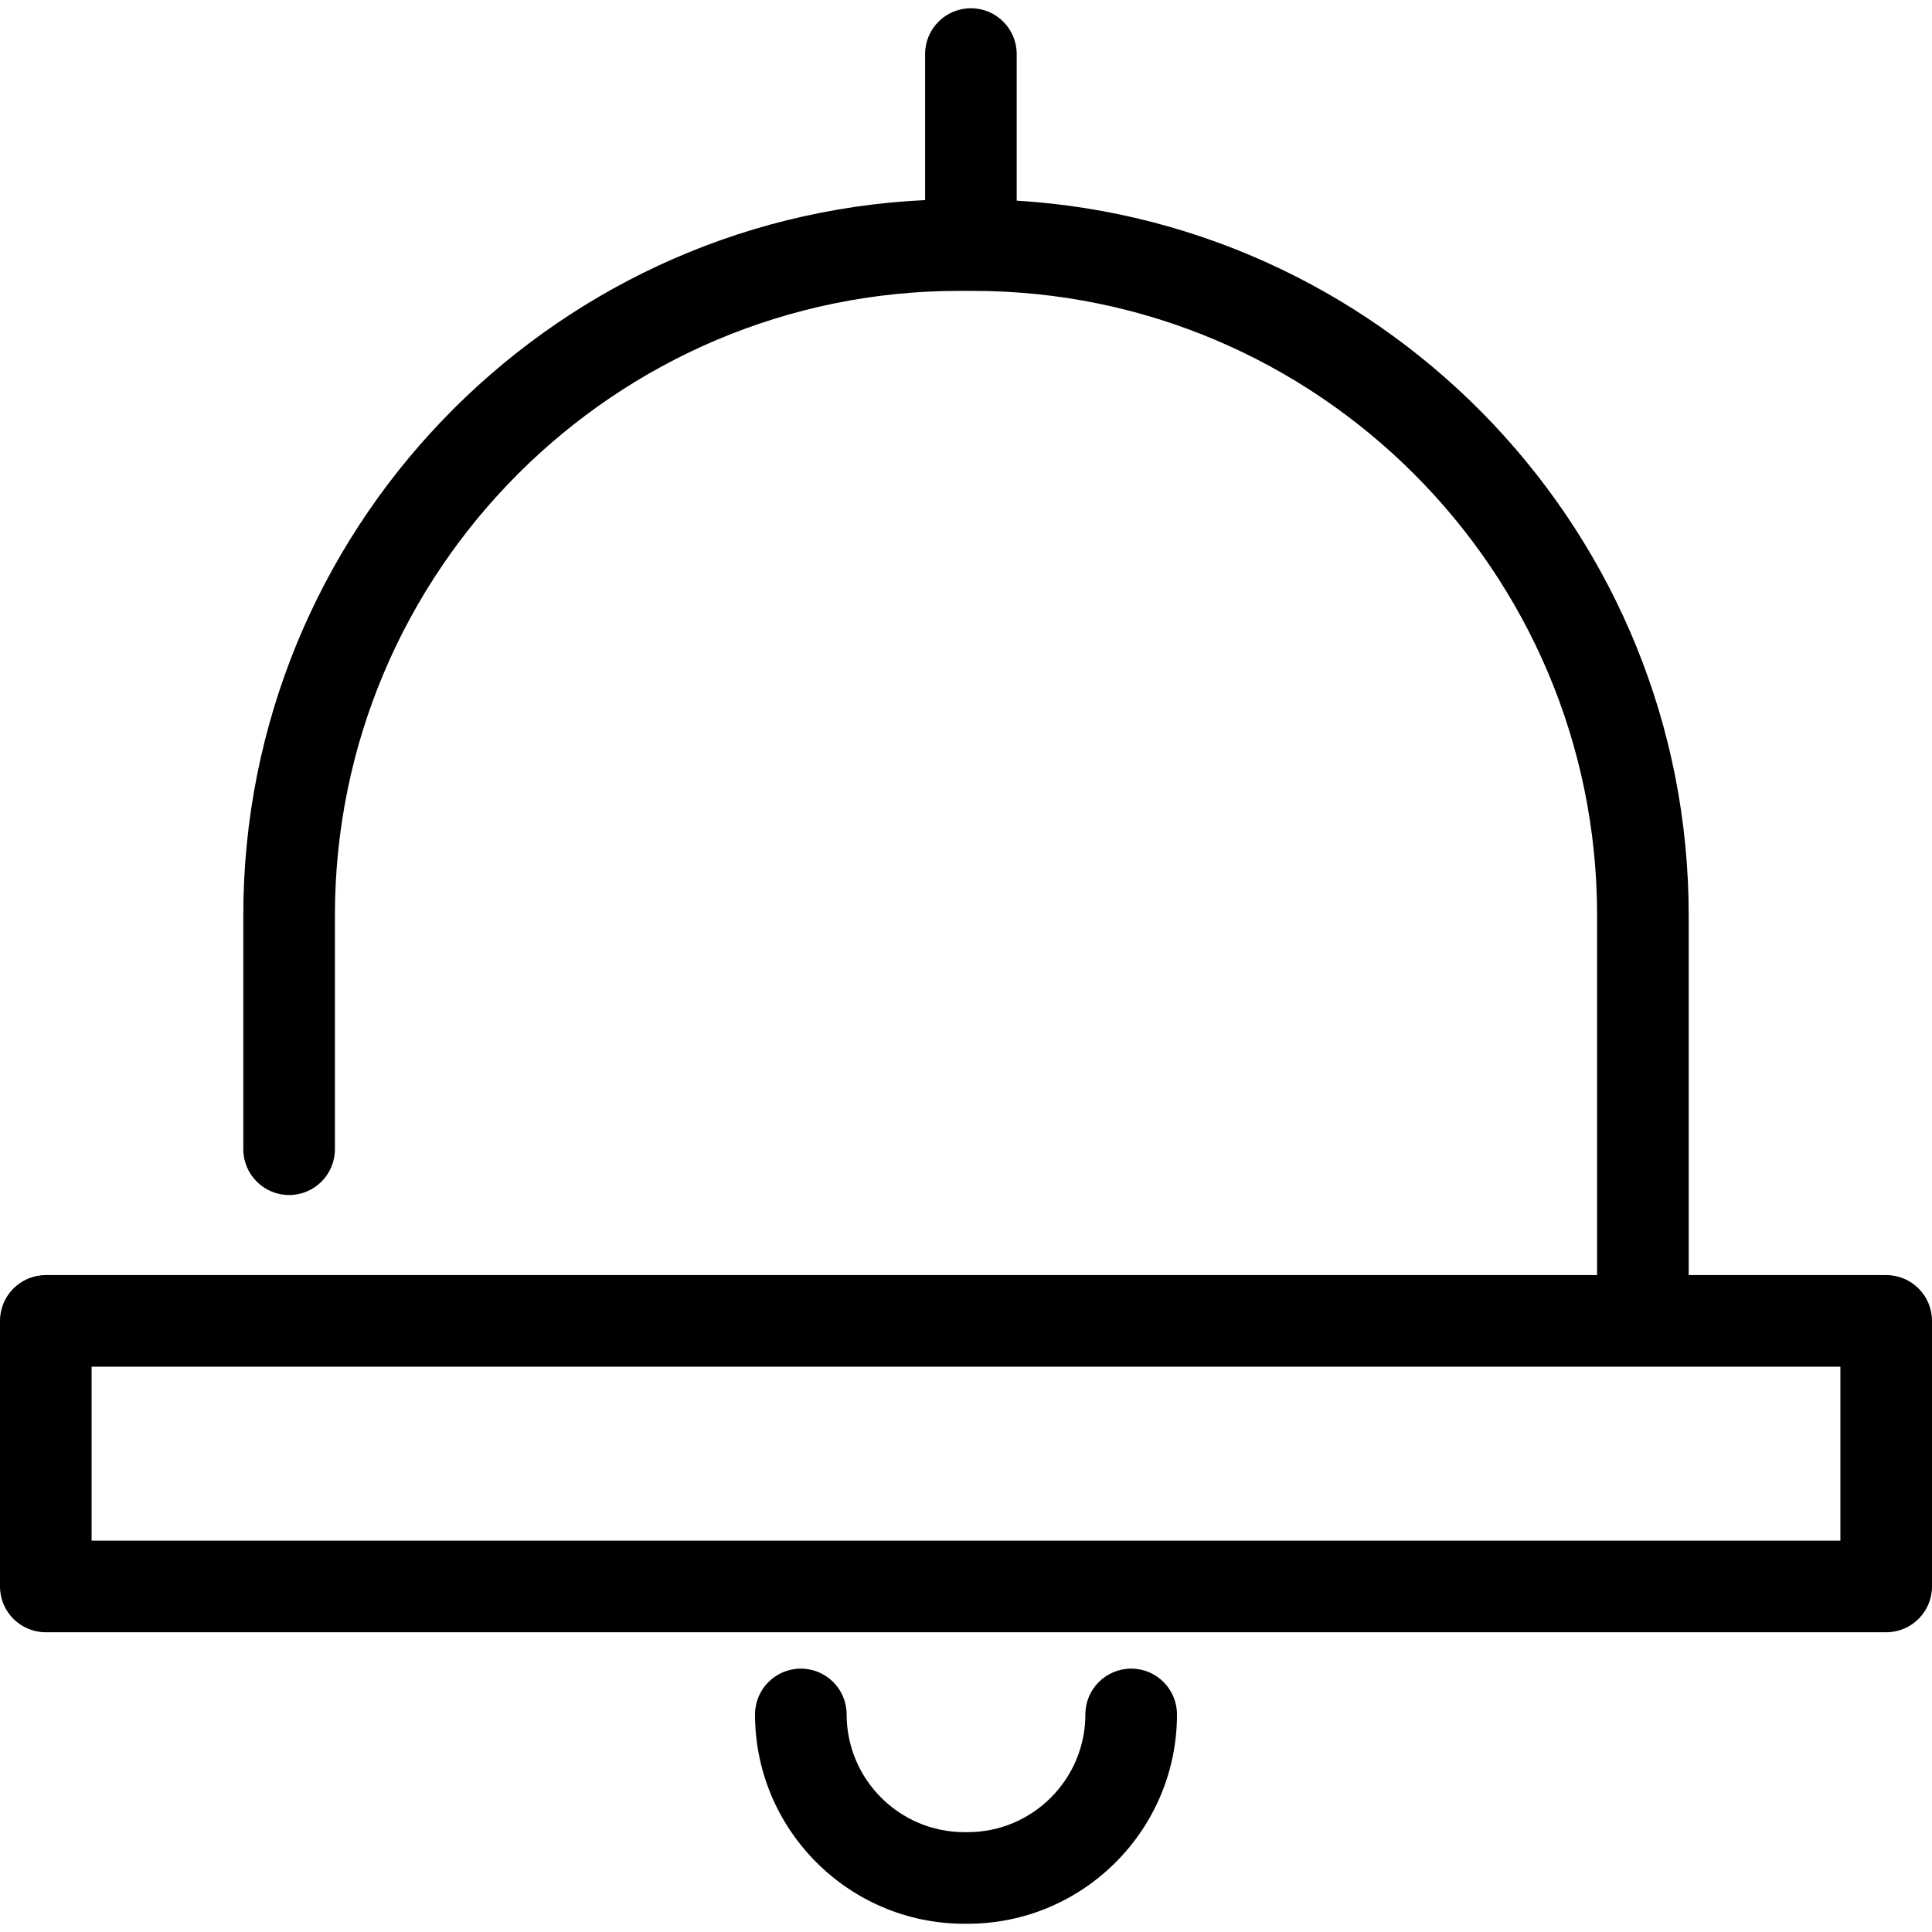
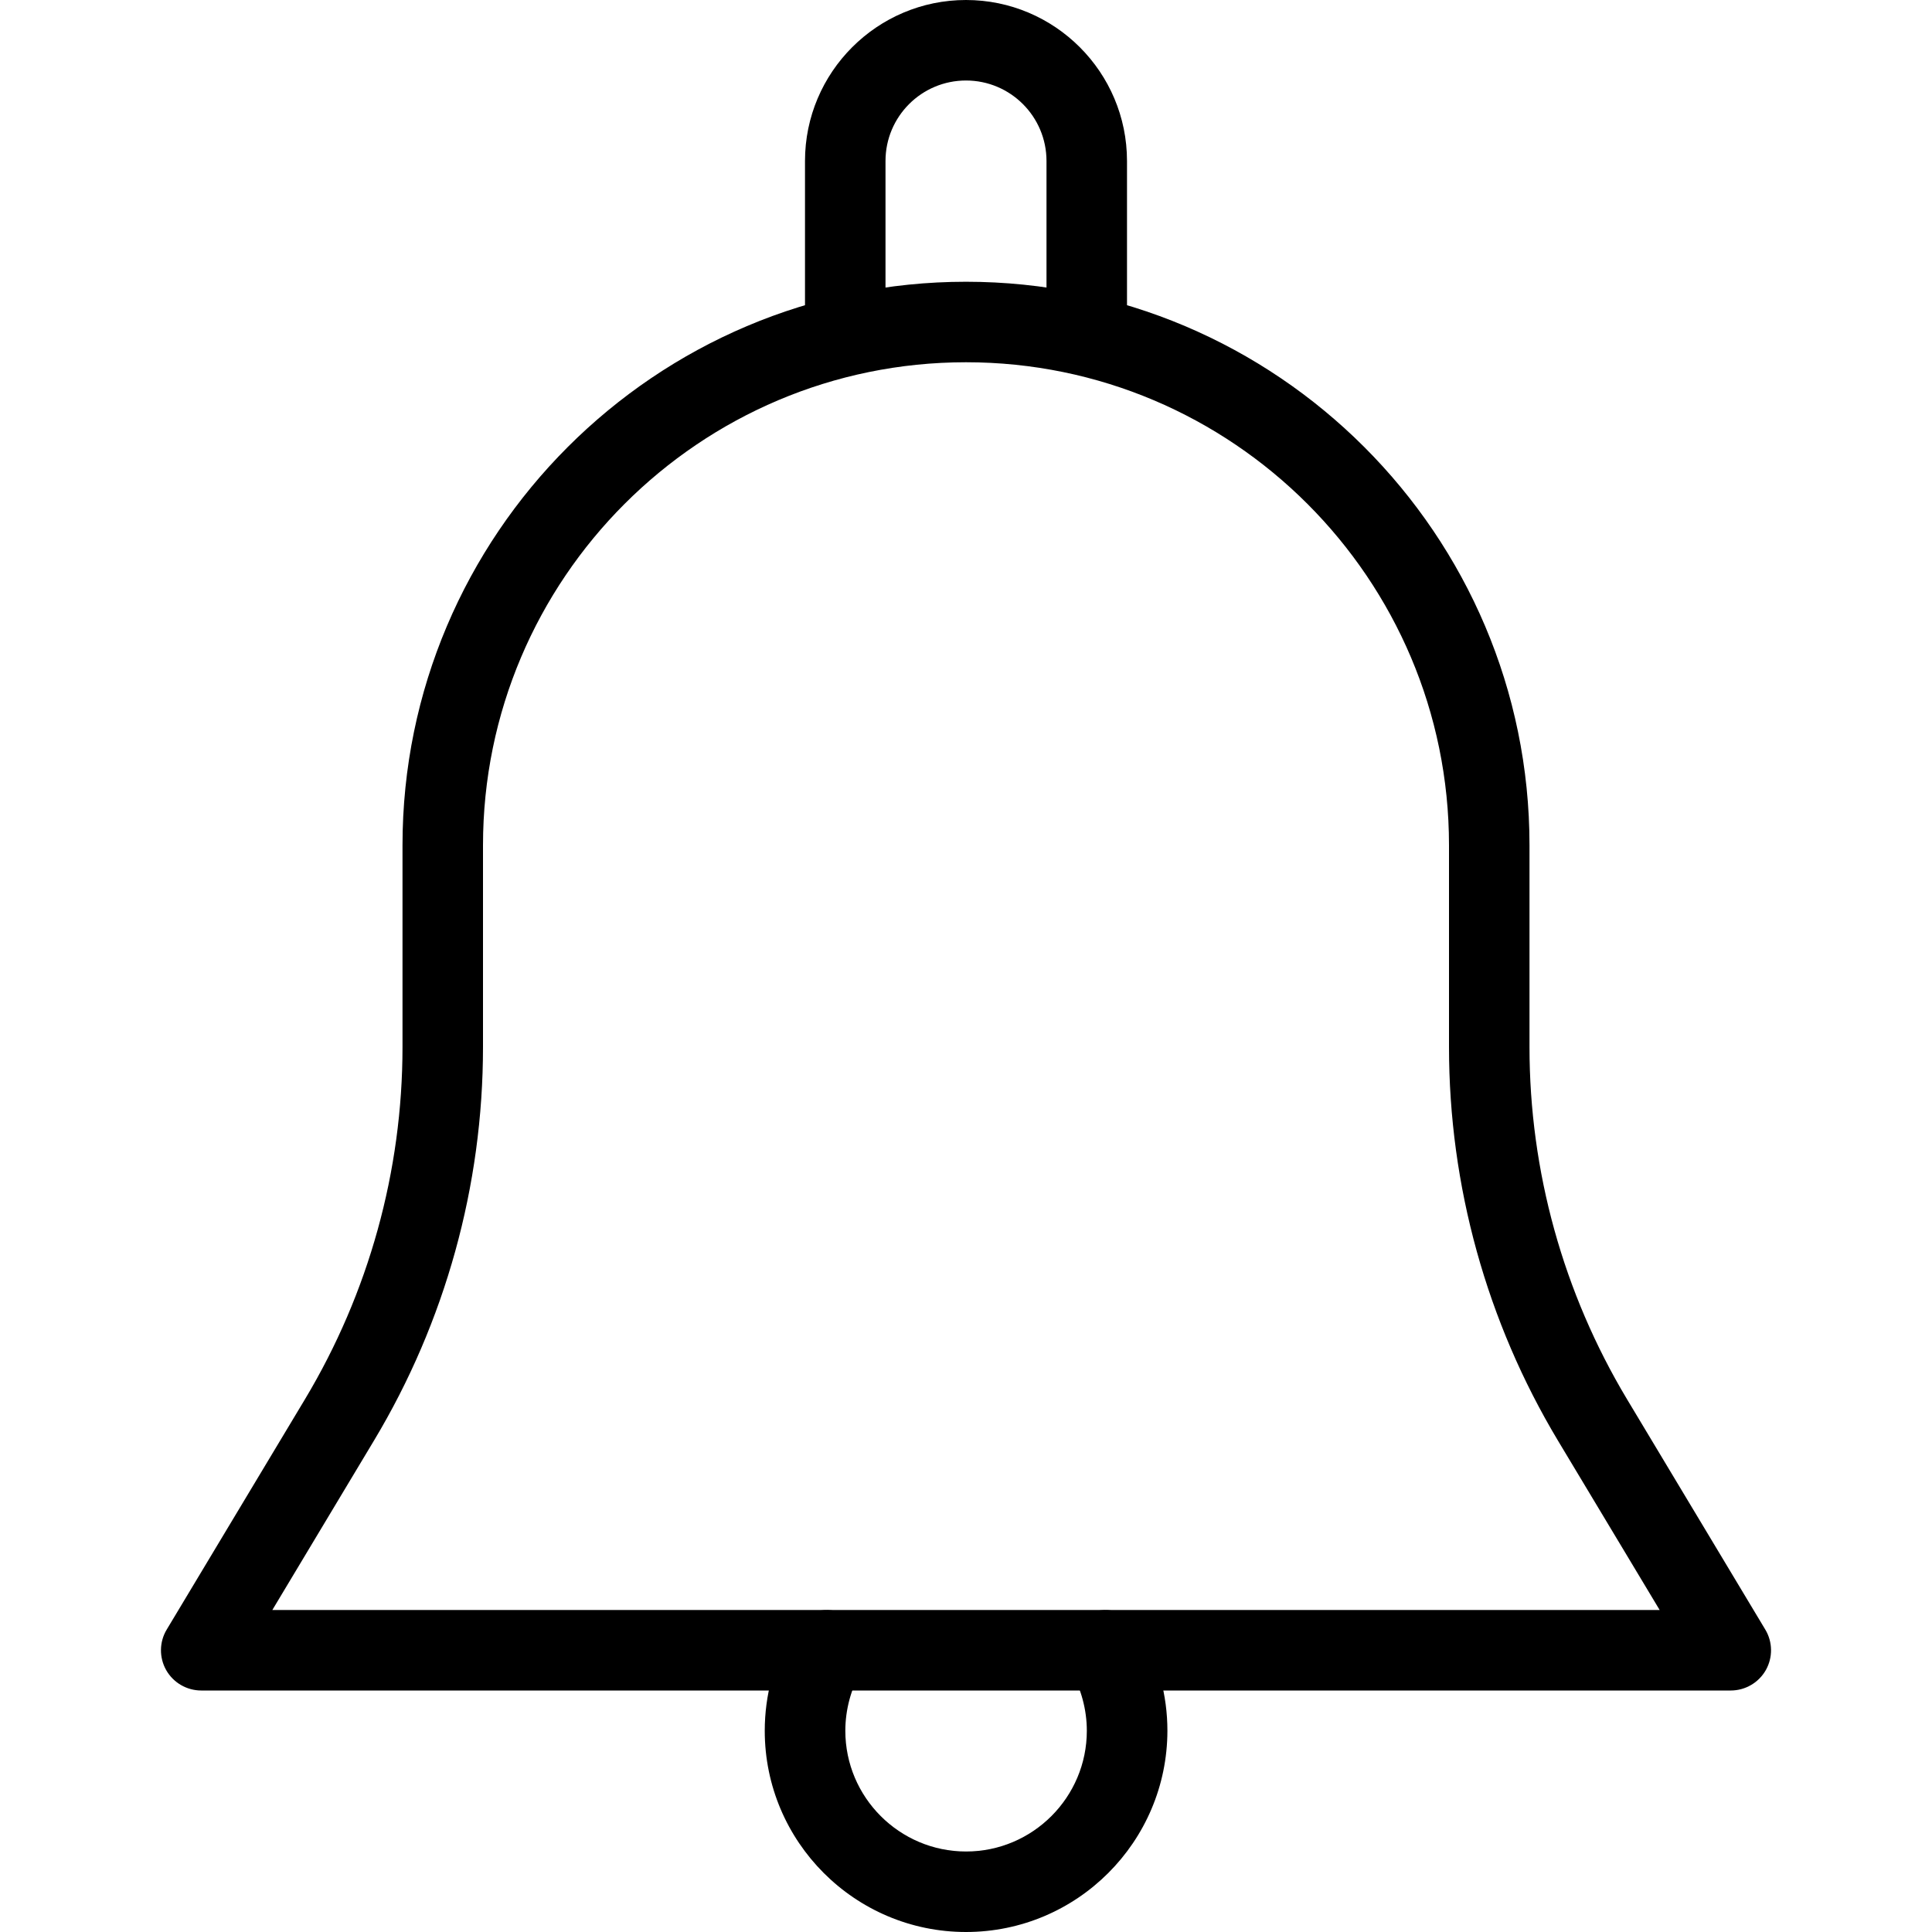
- <svg xmlns="http://www.w3.org/2000/svg" version="1.1" id="Capa_1" x="0px" y="0px" viewBox="0 0 253.071 253.071" style="enable-background:new 0 0 253.071 253.071;" xml:space="preserve">
+ <svg xmlns="http://www.w3.org/2000/svg" version="1.1" id="Capa_1" x="0px" y="0px" viewBox="0 0 512 512" style="enable-background:new 0 0 512 512;" xml:space="preserve">
  <g>
-     <path d="M247.071,167.022h-25.87V119.88c0-49.777-38.985-90.614-88.024-93.598V7.081c0-3.313-2.687-6-6-6s-6,2.687-6,6v19.13   c-49.641,2.342-89.306,43.46-89.306,93.67v30.655c0,3.313,2.687,6,6,6s6-2.687,6-6V119.88c0-45.093,36.686-81.779,81.778-81.779   h1.773c45.093,0,81.779,36.687,81.779,81.779v47.142H6c-3.313,0-6,2.687-6,6v34.788c0,3.313,2.687,6,6,6h241.071   c3.313,0,6-2.687,6-6v-34.788C253.071,169.708,250.385,167.022,247.071,167.022z M241.071,201.81H12v-22.788h229.071V201.81z" />
-     <path d="M148.172,218.571c-3.313,0-6,2.687-6,6c0,8.503-6.917,15.42-15.42,15.42h-0.433c-8.502,0-15.419-6.917-15.419-15.42   c0-3.313-2.687-6-6-6s-6,2.687-6,6c0,15.119,12.3,27.42,27.419,27.42h0.433c15.12,0,27.42-12.301,27.42-27.42   C154.172,221.257,151.485,218.571,148.172,218.571z" />
+     <g>
+       <path d="M467.819,431.851l-36.651-61.056c-16.896-28.181-25.835-60.437-25.835-93.312V224    c0-82.325-67.008-149.333-149.333-149.333S106.667,141.675,106.667,224v53.483c0,32.875-8.939,65.131-25.835,93.312    l-36.651,61.056c-1.984,3.285-2.027,7.403-0.149,10.731c1.899,3.349,5.461,5.419,9.301,5.419h405.333    c3.84,0,7.403-2.069,9.301-5.419C469.845,439.253,469.803,435.136,467.819,431.851z M72.171,426.667l26.944-44.907    C118.016,350.272,128,314.219,128,277.483V224c0-70.592,57.408-128,128-128s128,57.408,128,128v53.483    c0,36.736,9.984,72.789,28.864,104.277l26.965,44.907H72.171z" />
+     </g>
+   </g>
+   <g>
+     <g>
+       <path d="M256,0c-23.531,0-42.667,19.136-42.667,42.667v42.667C213.333,91.221,218.112,96,224,96s10.667-4.779,10.667-10.667    V42.667c0-11.776,9.557-21.333,21.333-21.333s21.333,9.557,21.333,21.333v42.667C277.333,91.221,282.112,96,288,96    s10.667-4.779,10.667-10.667V42.667C298.667,19.136,279.531,0,256,0z" />
+     </g>
+   </g>
+   <g>
+     <g>
+       <path d="M302.165,431.936c-3.008-5.077-9.515-6.741-14.613-3.819c-5.099,2.987-6.805,9.536-3.819,14.613    c2.773,4.715,4.288,10.368,4.288,15.936c0,17.643-14.357,32-32,32c-17.643,0-32-14.357-32-32c0-5.568,1.515-11.221,4.288-15.936    c2.965-5.099,1.259-11.627-3.819-14.613c-5.141-2.923-11.627-1.259-14.613,3.819c-4.715,8.064-7.211,17.301-7.211,26.731    C202.667,488.085,226.581,512,256,512s53.333-23.915,53.376-53.333C309.376,449.237,306.88,440,302.165,431.936z" />
+     </g>
  </g>
  <g>
</g>
  <g>
</g>
  <g>
</g>
  <g>
</g>
  <g>
</g>
  <g>
</g>
  <g>
</g>
  <g>
</g>
  <g>
</g>
  <g>
</g>
  <g>
</g>
  <g>
</g>
  <g>
</g>
  <g>
</g>
  <g>
</g>
</svg>
